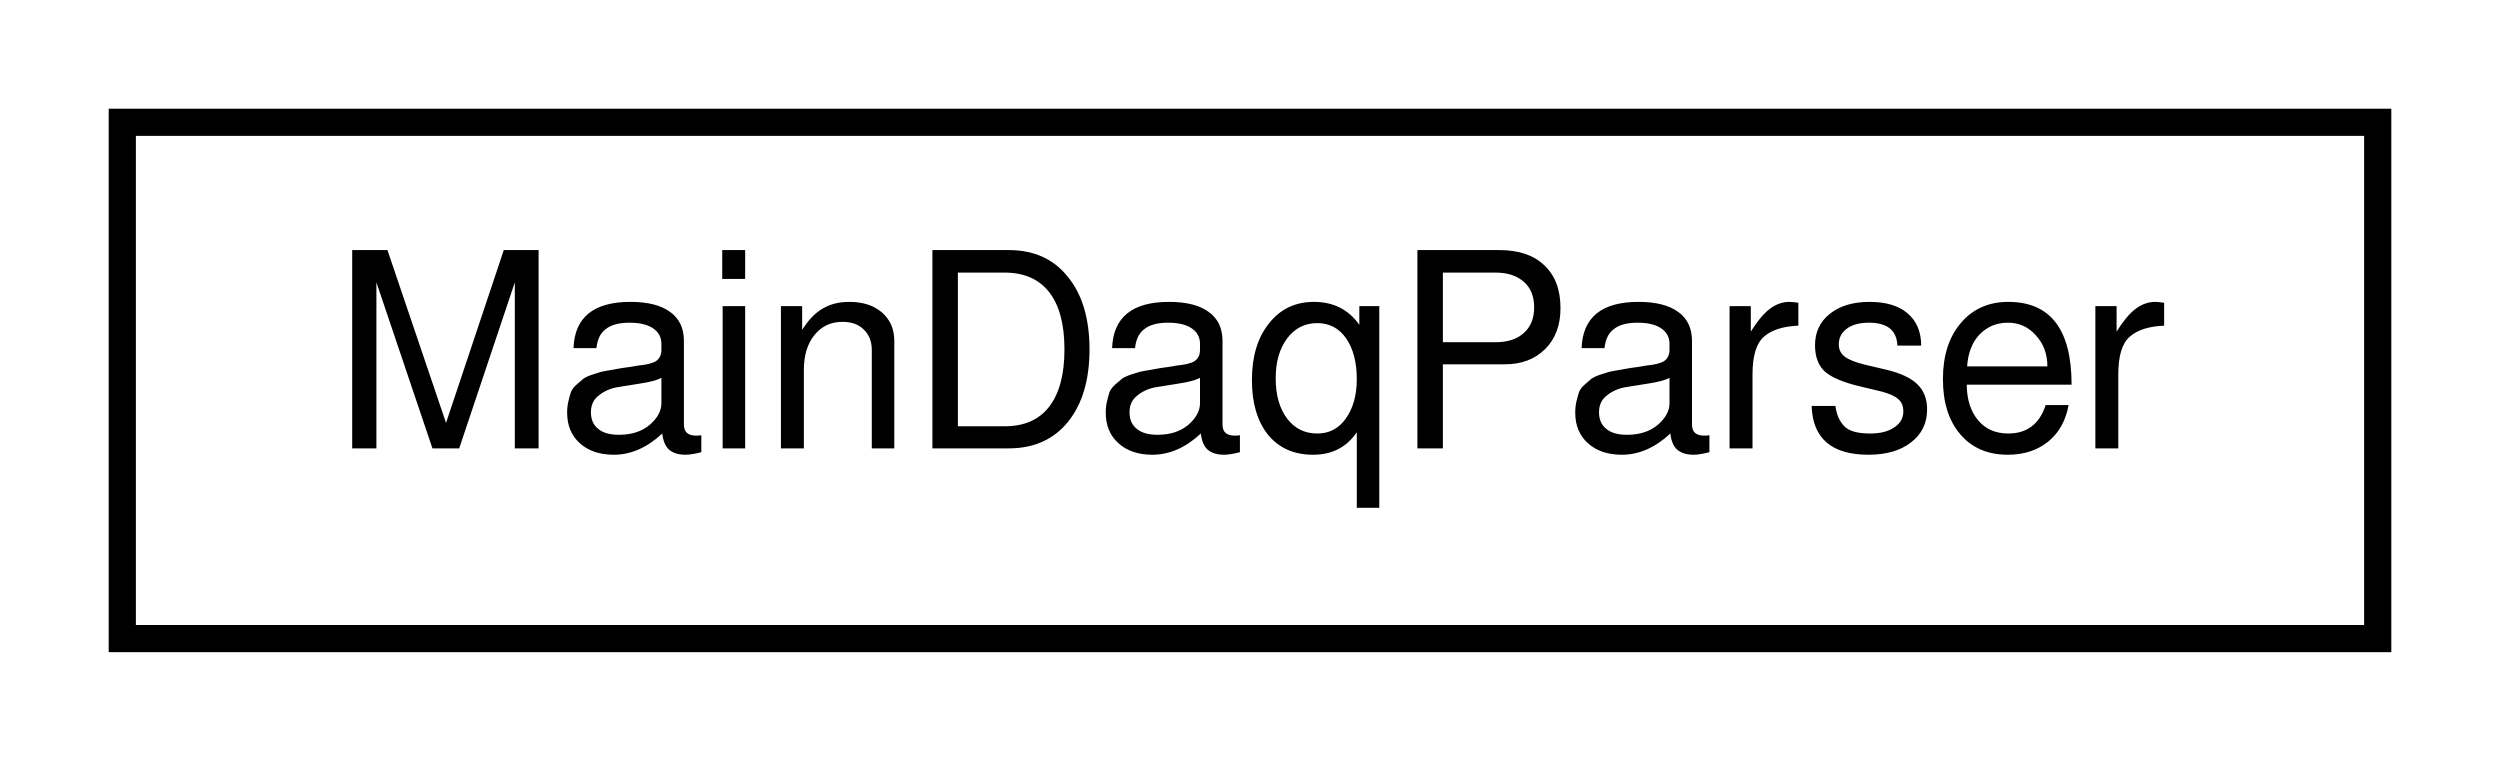
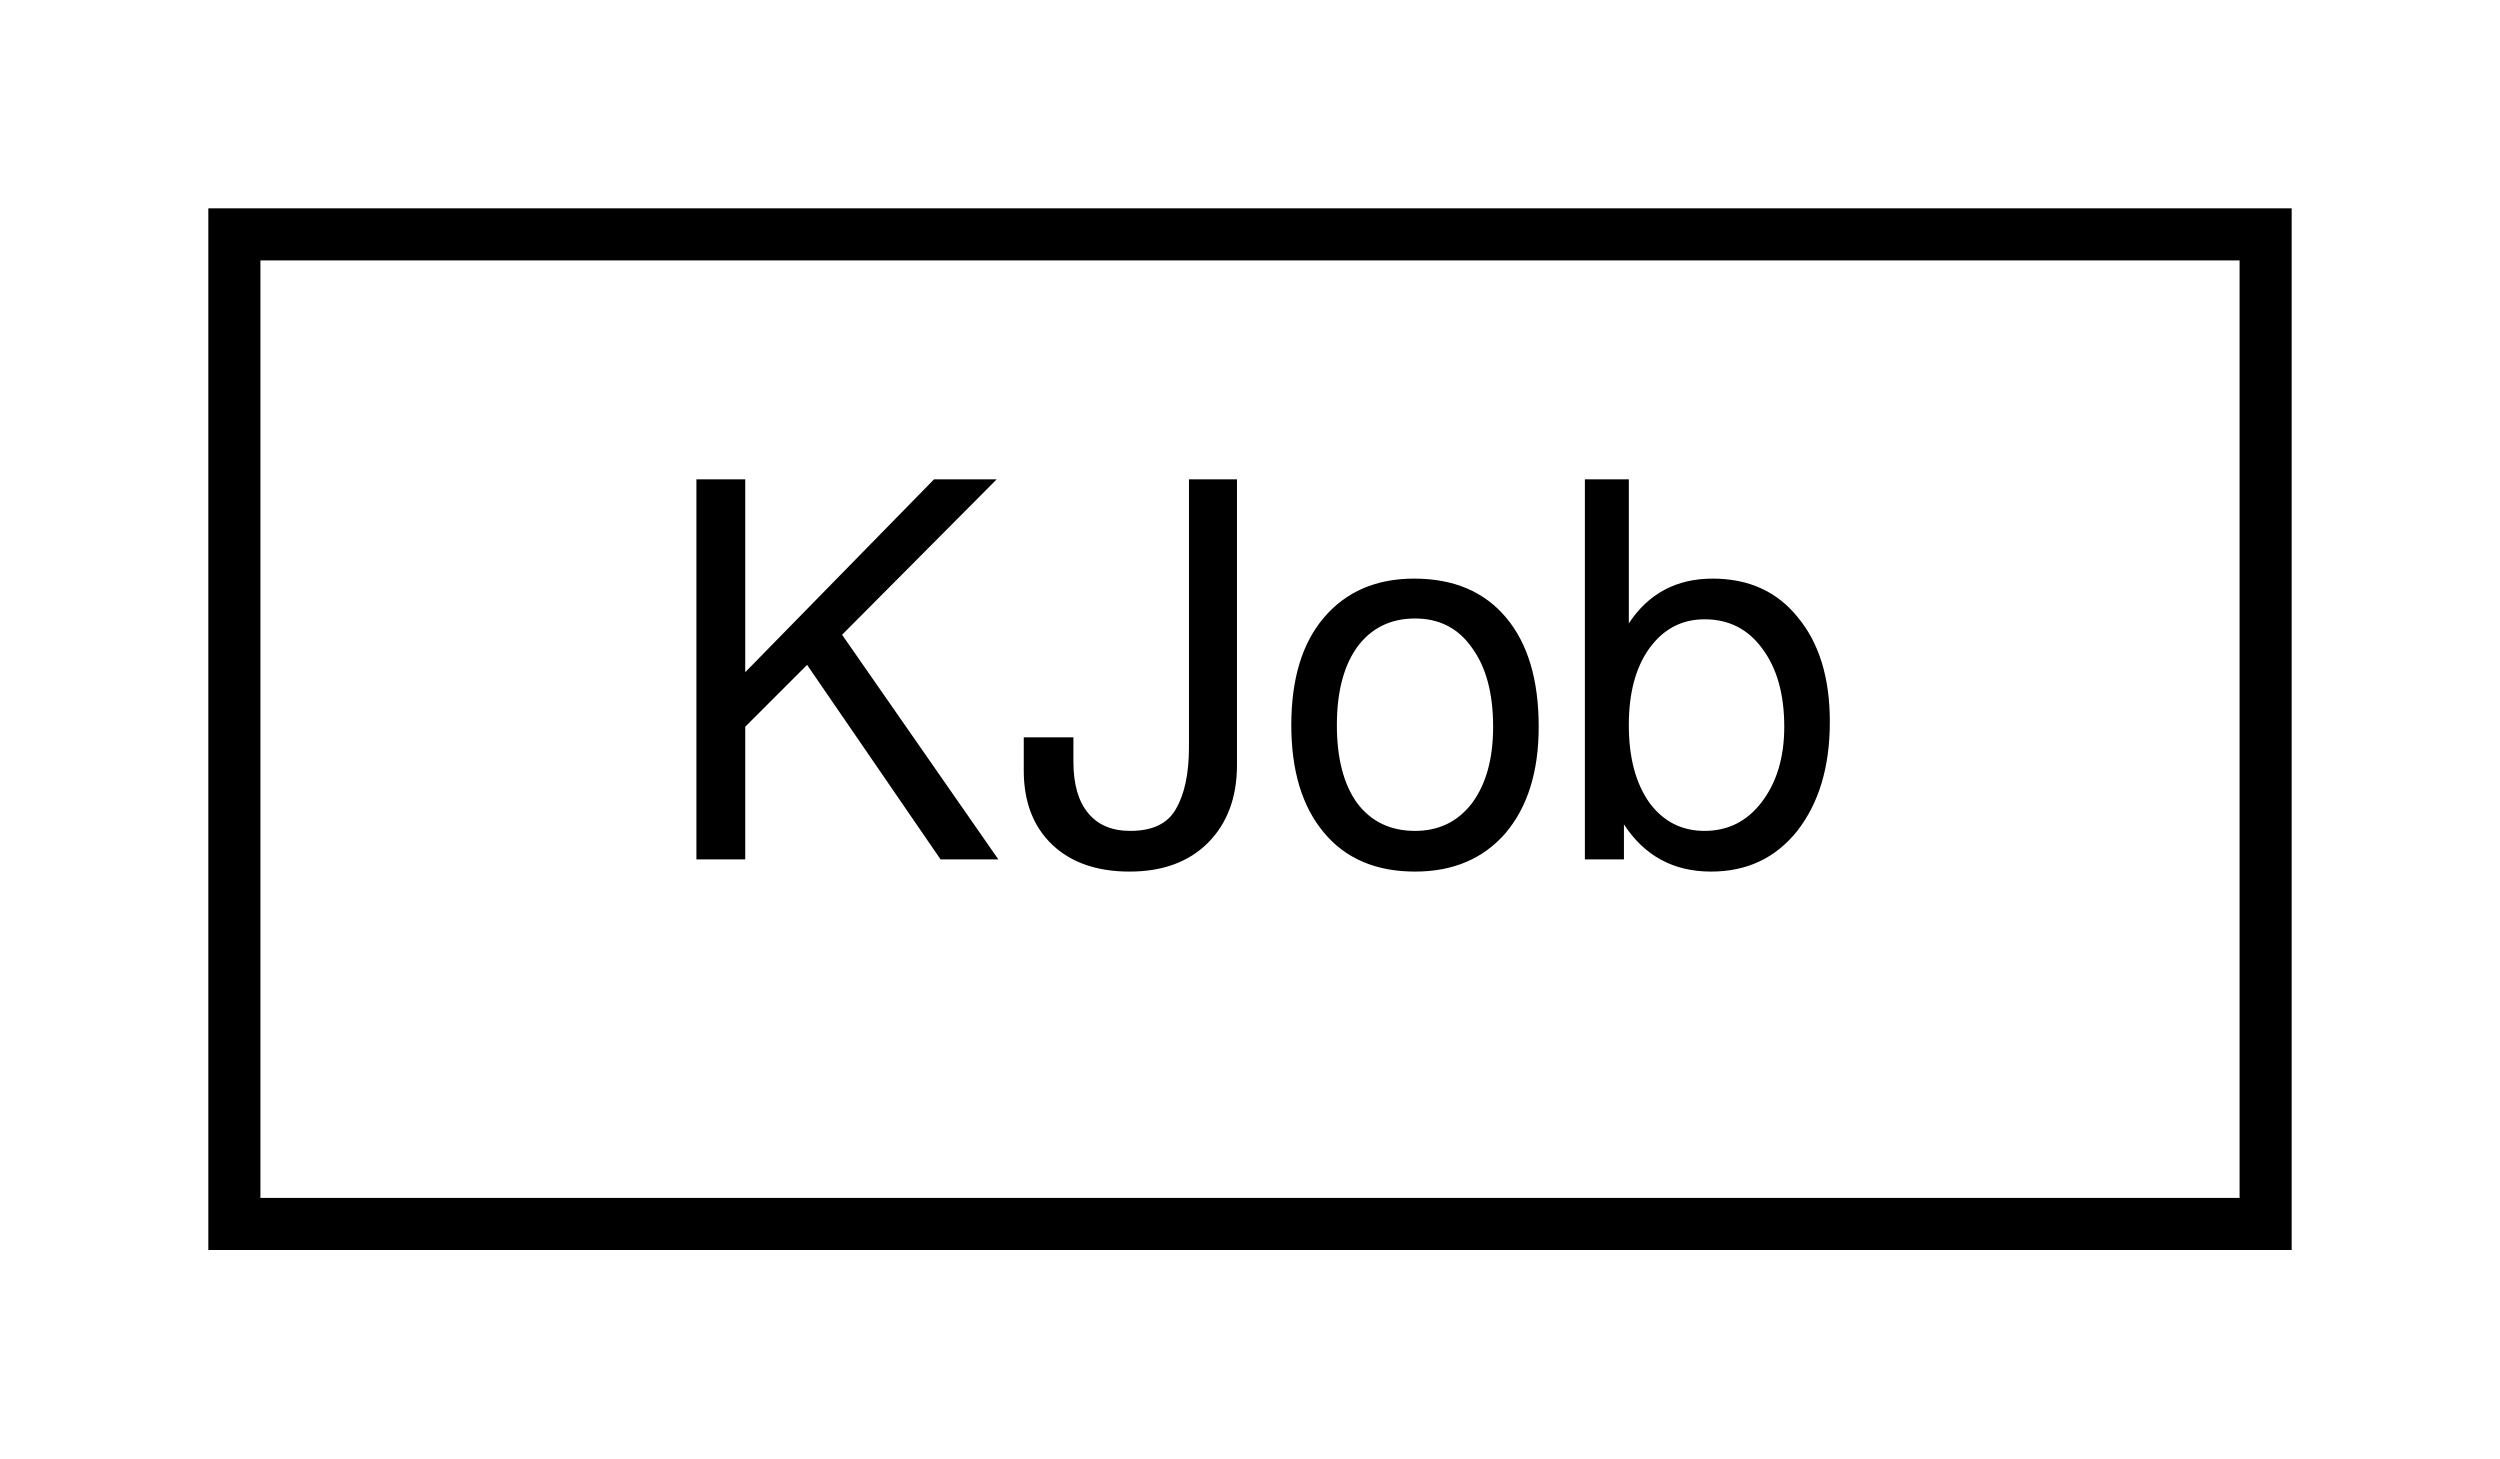
- <svg xmlns="http://www.w3.org/2000/svg" xmlns:xlink="http://www.w3.org/1999/xlink" width="92pt" height="28pt" viewBox="0.00 0.00 92.00 28.00">
+ <svg xmlns="http://www.w3.org/2000/svg" xmlns:xlink="http://www.w3.org/1999/xlink" width="48pt" height="28pt" viewBox="0.00 0.00 48.00 28.00">
  <g id="graph0" class="graph" transform="scale(1 1) rotate(0) translate(4 24)">
    <g id="node1" class="node">
      <g id="a_node1">
-         <a xlink:href="df/dcd/classMainDaqParser.html" target="_top" xlink:title="MainDaqParser">
-           <polygon fill="none" stroke="black" points="0.5,-0.5 0.5,-19.5 83.5,-19.5 83.5,-0.5 0.5,-0.5" />
-           <text text-anchor="middle" x="42" y="-7.5" font-family="FreeSans" font-size="10.00">MainDaqParser</text>
+         <a xlink:href="df/dd4/classKJob.html" target="_top" xlink:title="KJob">
+           <polygon fill="none" stroke="black" points="0.5,-0.5 0.5,-19.5 39.5,-19.5 39.5,-0.5 0.5,-0.5" />
+           <text text-anchor="middle" x="20" y="-7.5" font-family="FreeSans" font-size="10.00">KJob</text>
        </a>
      </g>
    </g>
  </g>
</svg>
